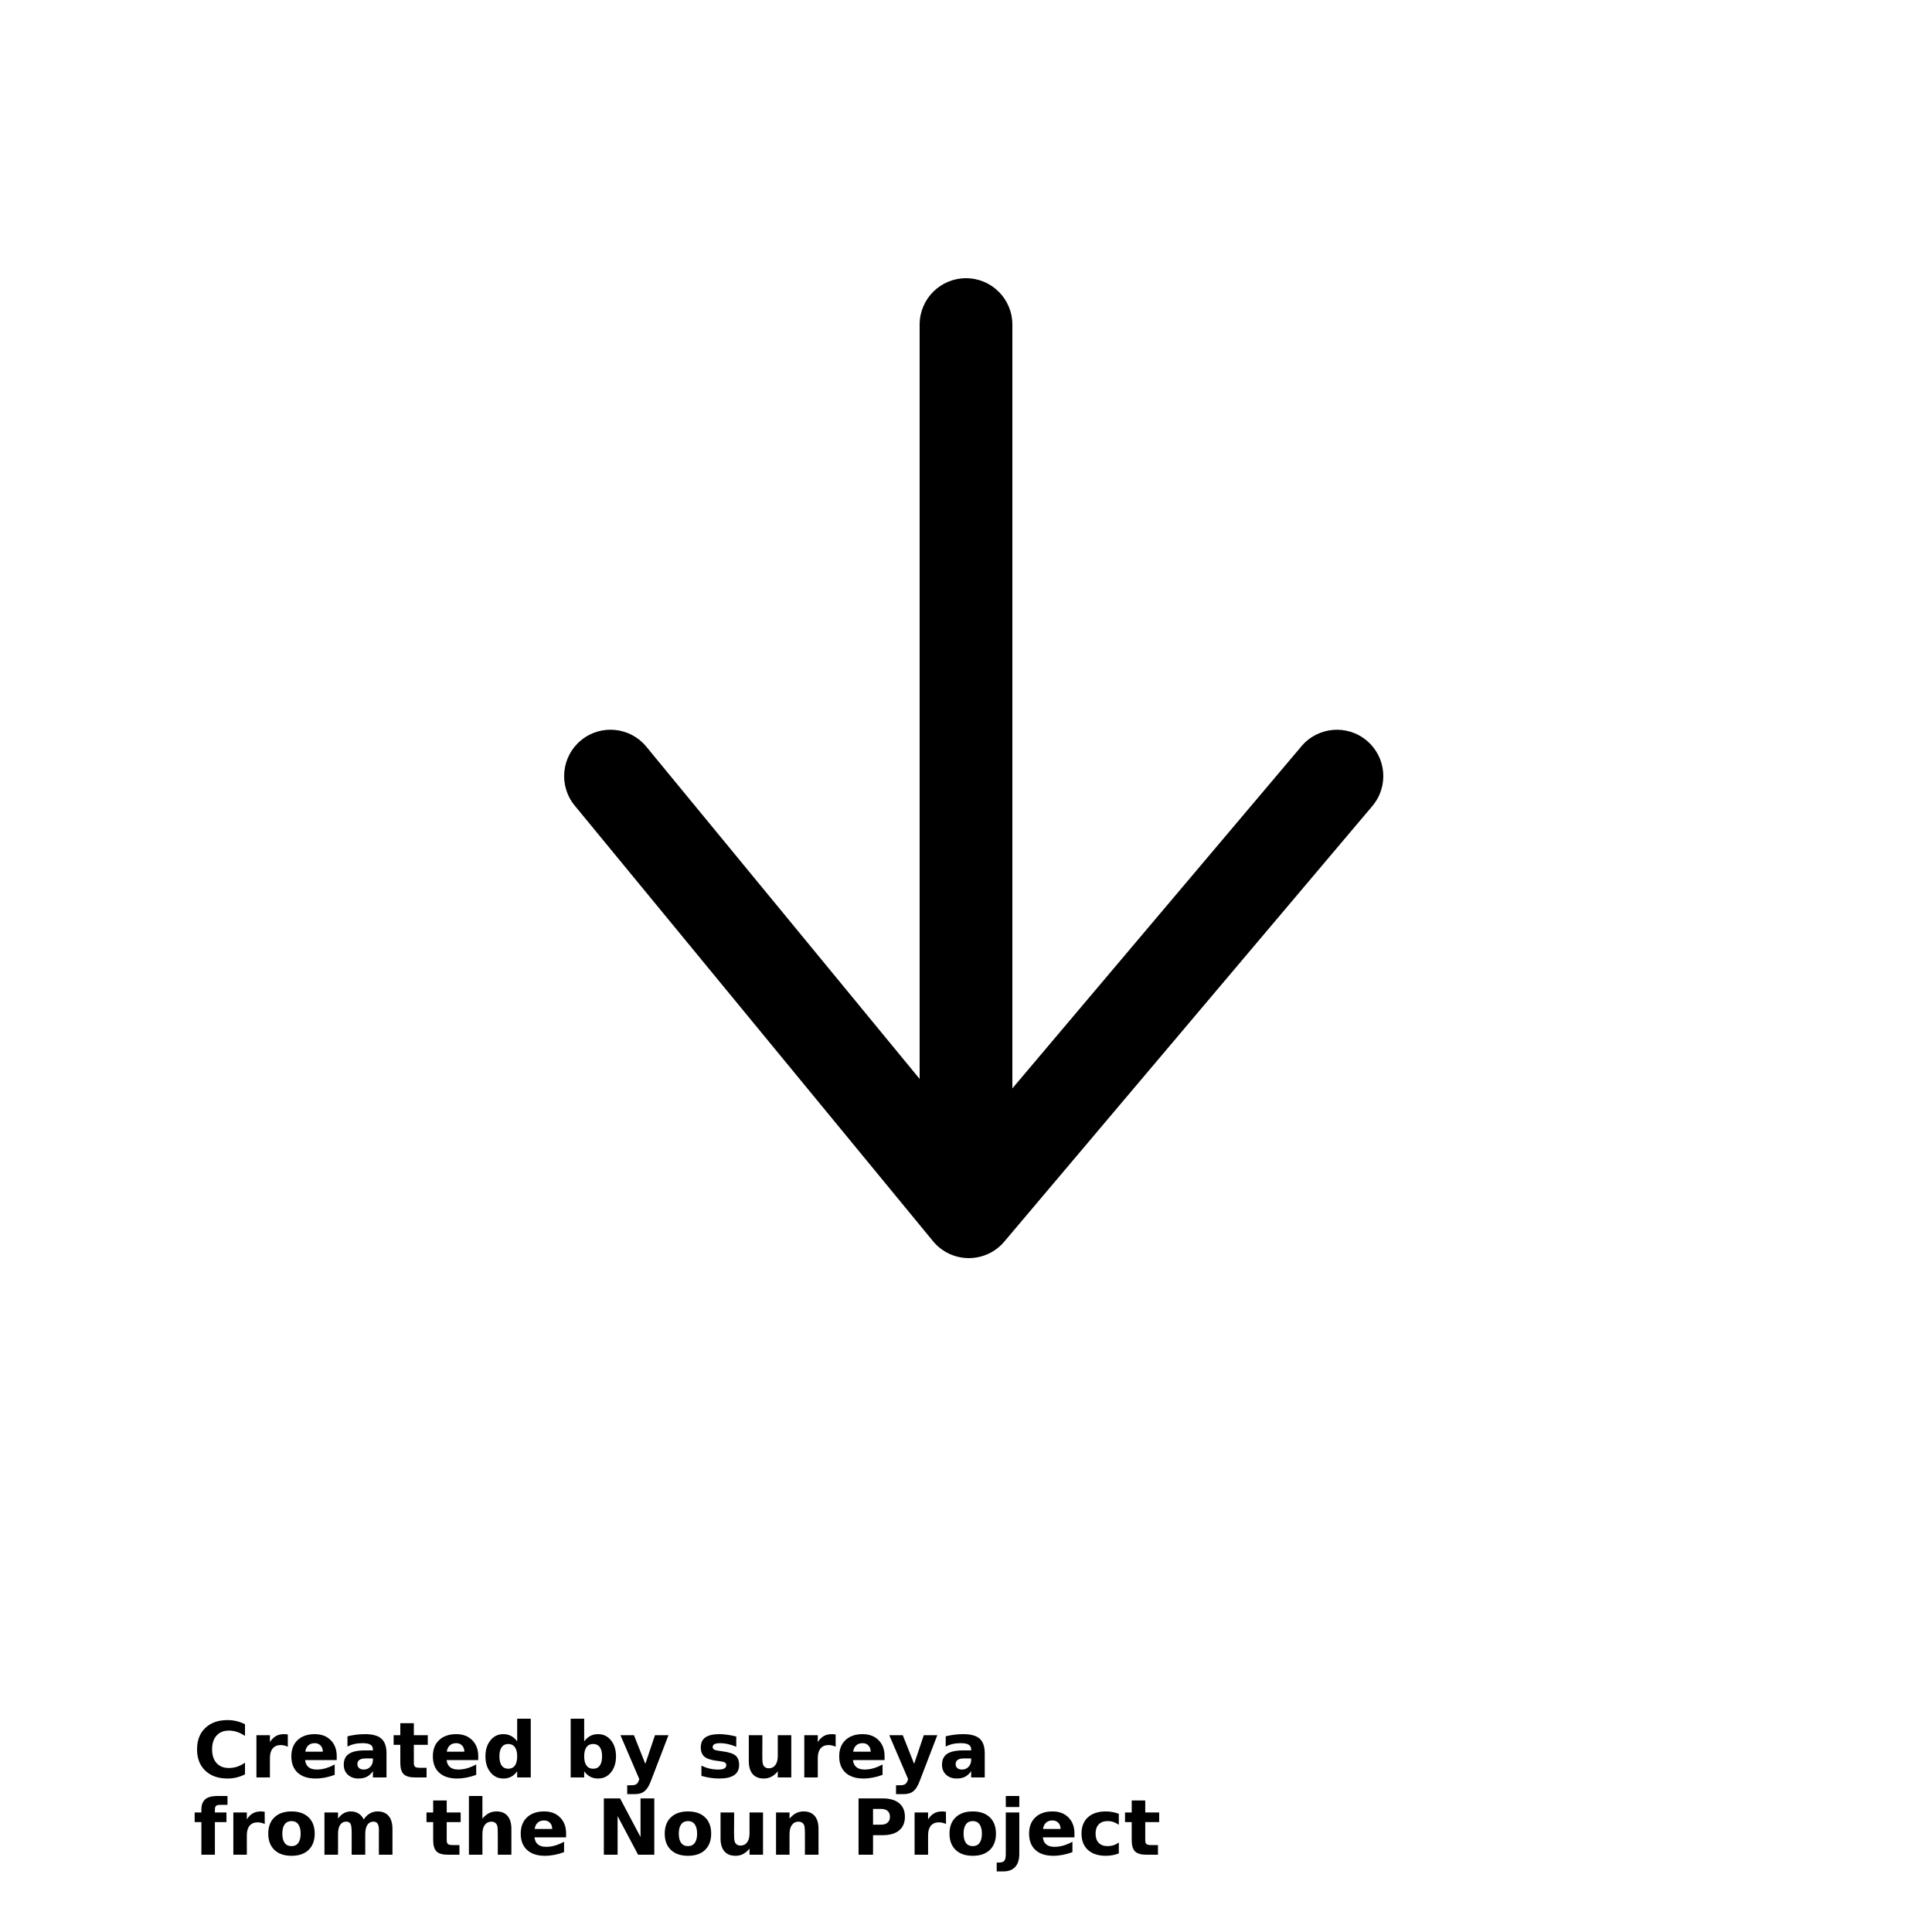
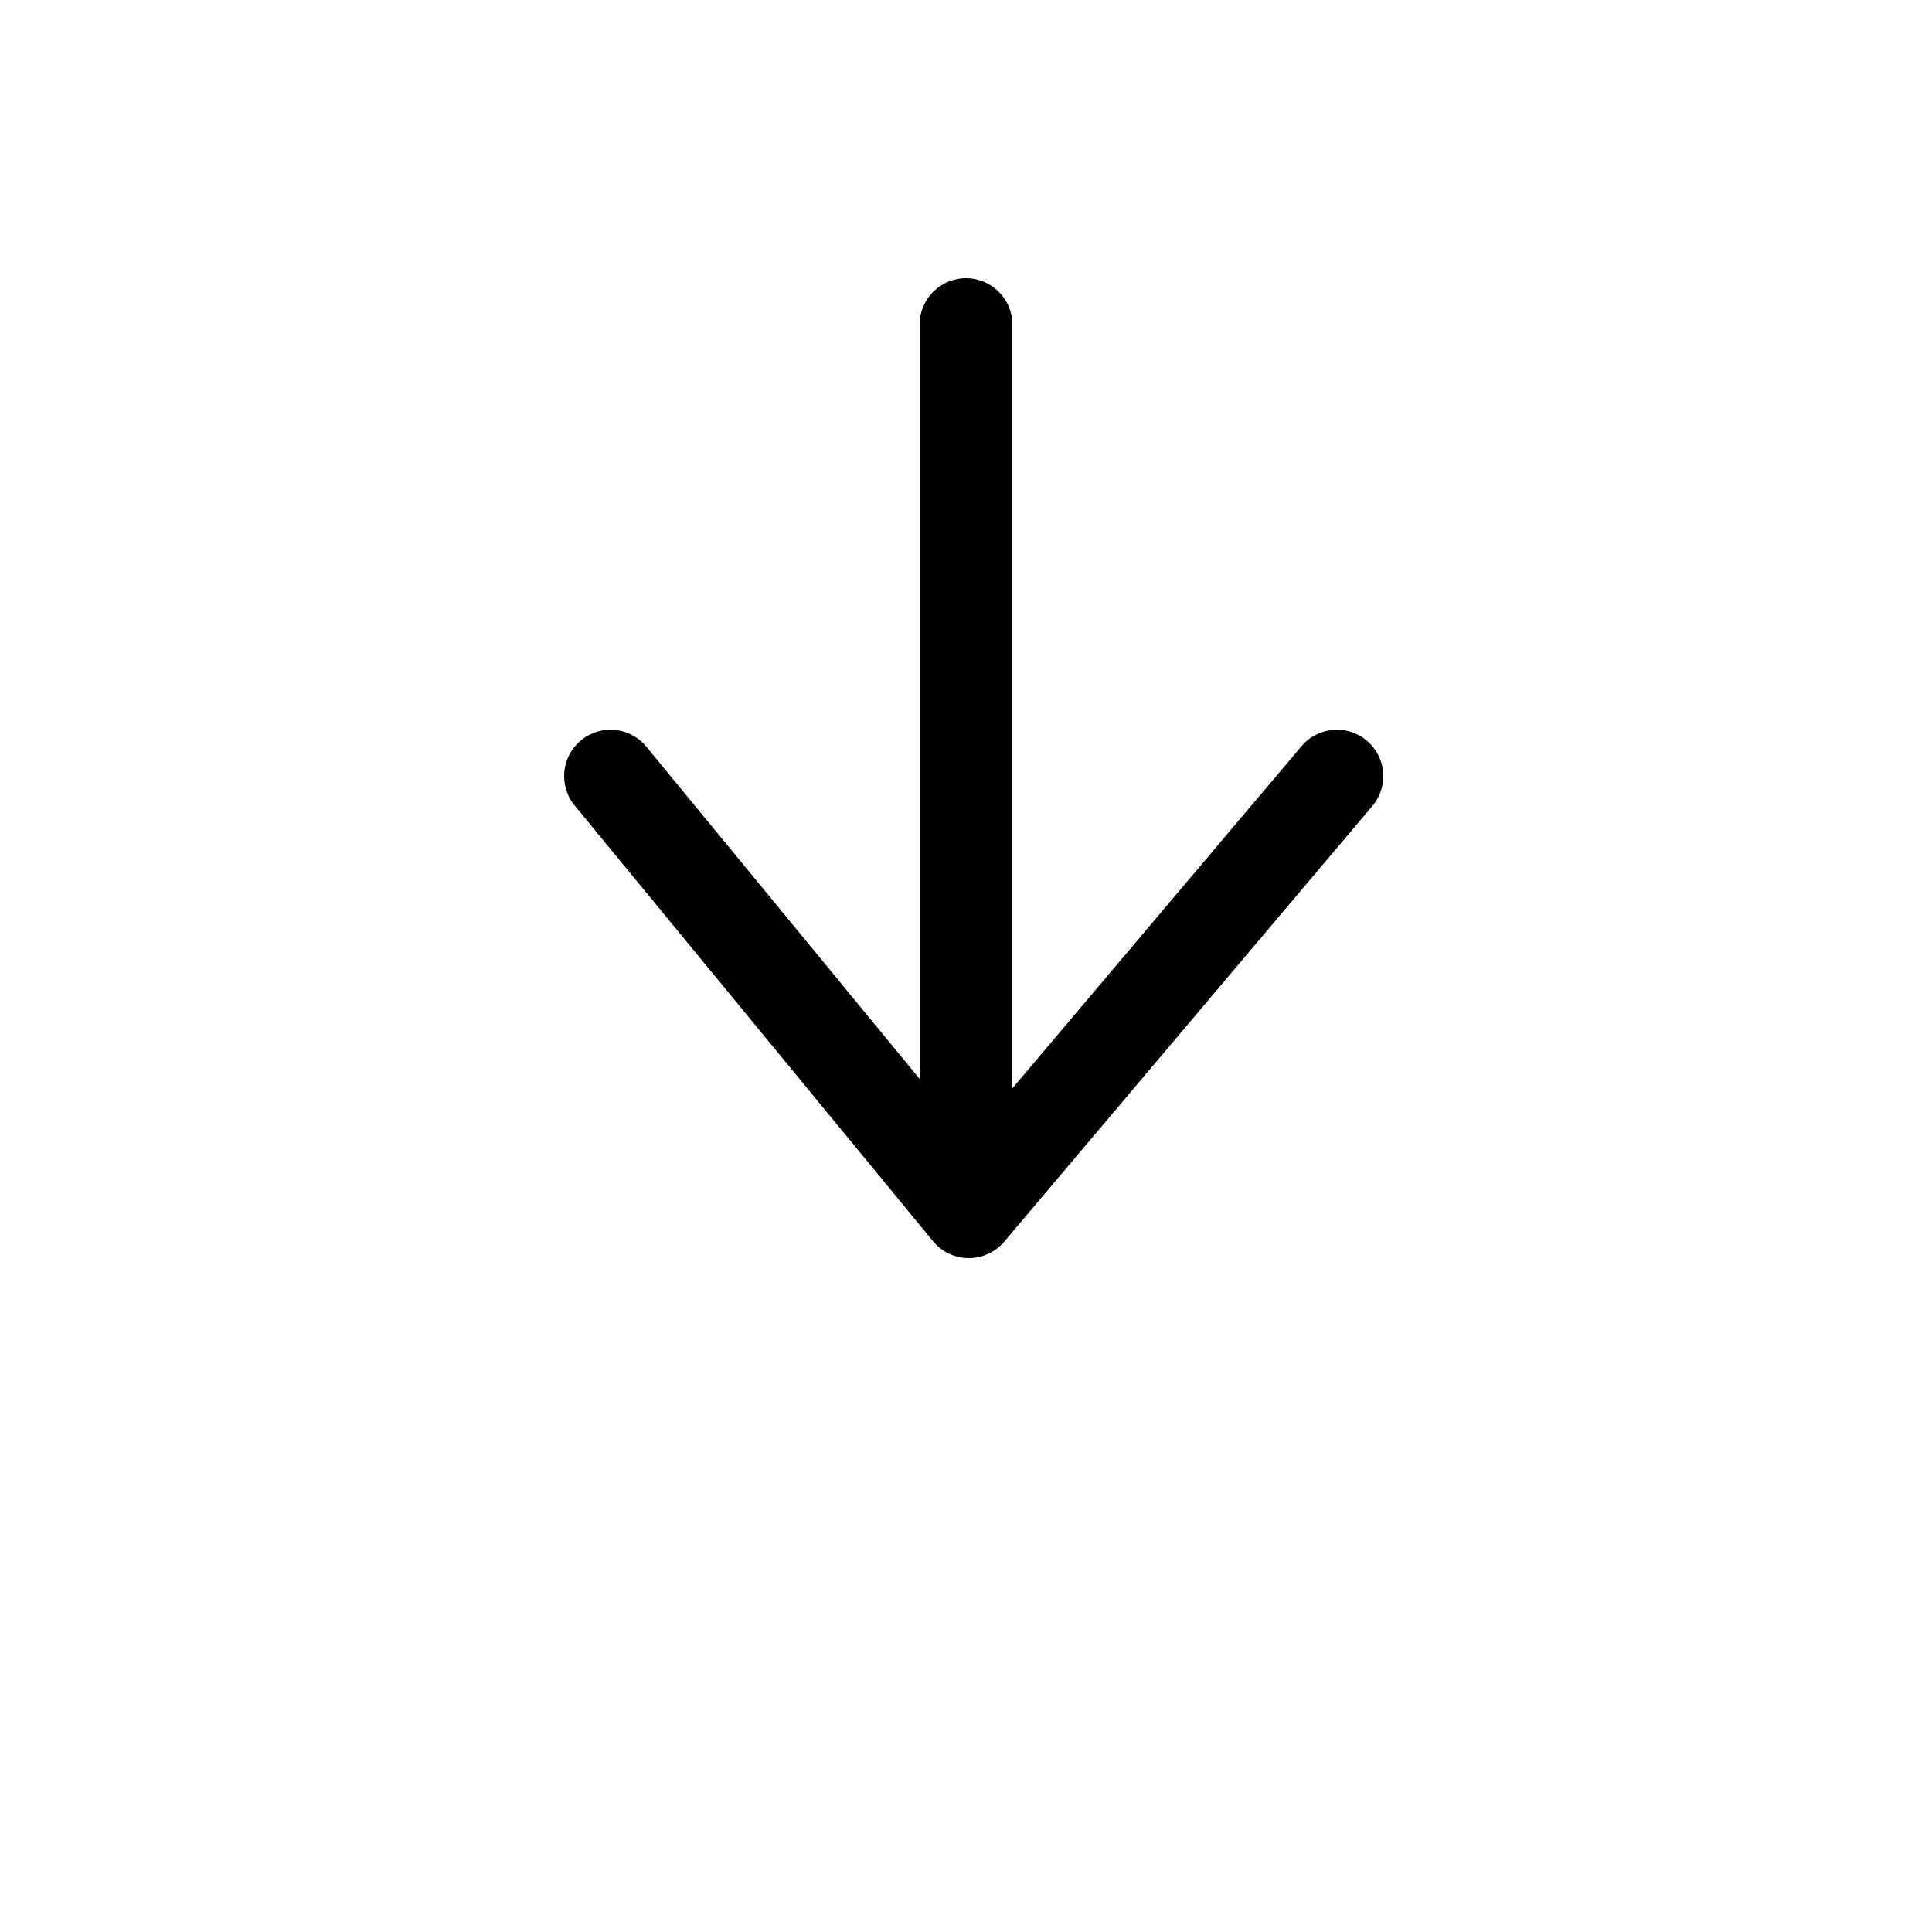
- <svg xmlns="http://www.w3.org/2000/svg" xmlns:xlink="http://www.w3.org/1999/xlink" width="700pt" height="700pt" version="1.1" viewBox="0 0 700 700">
-   <defs>
-     <symbol id="s" overflow="visible">
-       <path d="m18.766-1.125c-0.969 0.5-1.98 0.875-3.031 1.125-1.043 0.258-2.137 0.391-3.281 0.391-3.398 0-6.09-0.945-8.078-2.844-1.992-1.906-2.984-4.484-2.984-7.734 0-3.258 0.992-5.836 2.984-7.734 1.988-1.906 4.68-2.859 8.078-2.859 1.145 0 2.238 0.133 3.281 0.391 1.051 0.25 2.062 0.625 3.031 1.125v4.219c-0.98-0.656-1.945-1.141-2.891-1.453-0.949-0.312-1.949-0.469-3-0.469-1.875 0-3.352 0.605-4.422 1.812-1.074 1.199-1.609 2.856-1.609 4.969 0 2.106 0.535 3.762 1.609 4.969 1.07 1.199 2.547 1.797 4.422 1.797 1.051 0 2.051-0.148 3-0.453 0.945-0.312 1.91-0.801 2.891-1.469z" />
-     </symbol>
-     <symbol id="b" overflow="visible">
-       <path d="m13.734-11.141c-0.438-0.195-0.871-0.344-1.297-0.438-0.418-0.102-0.84-0.156-1.266-0.156-1.262 0-2.231 0.406-2.906 1.219-0.68 0.805-1.016 1.953-1.016 3.453v7.062h-4.891v-15.312h4.891v2.516c0.625-1 1.344-1.727 2.156-2.188 0.82-0.469 1.801-0.703 2.938-0.703 0.164 0 0.344 0.012 0.531 0.031 0.195 0.012 0.477 0.039 0.844 0.078z" />
-     </symbol>
-     <symbol id="a" overflow="visible">
-       <path d="m17.641-7.703v1.406h-11.453c0.125 1.148 0.539 2.008 1.25 2.578 0.707 0.574 1.703 0.859 2.984 0.859 1.031 0 2.082-0.148 3.156-0.453 1.082-0.312 2.191-0.773 3.328-1.391v3.766c-1.156 0.438-2.312 0.766-3.469 0.984-1.156 0.227-2.312 0.344-3.469 0.344-2.773 0-4.93-0.703-6.469-2.109-1.531-1.406-2.297-3.379-2.297-5.922 0-2.5 0.754-4.461 2.266-5.891 1.508-1.438 3.582-2.156 6.219-2.156 2.406 0 4.332 0.73 5.781 2.188 1.445 1.449 2.172 3.383 2.172 5.797zm-5.031-1.625c0-0.926-0.273-1.672-0.812-2.234-0.543-0.57-1.25-0.859-2.125-0.859-0.949 0-1.719 0.266-2.312 0.797s-0.965 1.297-1.109 2.297z" />
-     </symbol>
-     <symbol id="f" overflow="visible">
-       <path d="m9.219-6.891c-1.023 0-1.793 0.172-2.312 0.516-0.512 0.344-0.766 0.855-0.766 1.531 0 0.625 0.207 1.117 0.625 1.469 0.414 0.344 0.988 0.516 1.719 0.516 0.926 0 1.703-0.328 2.328-0.984 0.633-0.664 0.953-1.492 0.953-2.484v-0.562zm7.469-1.844v8.734h-4.922v-2.266c-0.656 0.93-1.398 1.605-2.219 2.031-0.824 0.414-1.824 0.625-3 0.625-1.586 0-2.871-0.457-3.859-1.375-0.992-0.926-1.484-2.129-1.484-3.609 0-1.789 0.613-3.102 1.844-3.938 1.238-0.844 3.18-1.266 5.828-1.266h2.891v-0.391c0-0.77-0.309-1.332-0.922-1.688-0.617-0.363-1.57-0.547-2.859-0.547-1.055 0-2.031 0.105-2.938 0.312-0.898 0.211-1.73 0.523-2.5 0.938v-3.734c1.039-0.25 2.086-0.441 3.141-0.578 1.062-0.133 2.125-0.203 3.188-0.203 2.758 0 4.75 0.547 5.969 1.641 1.227 1.086 1.844 2.856 1.844 5.312z" />
-     </symbol>
-     <symbol id="c" overflow="visible">
-       <path d="m7.703-19.656v4.344h5.047v3.5h-5.047v6.5c0 0.711 0.141 1.188 0.422 1.438s0.836 0.375 1.672 0.375h2.516v3.5h-4.188c-1.938 0-3.312-0.398-4.125-1.203-0.805-0.812-1.203-2.18-1.203-4.109v-6.5h-2.422v-3.5h2.422v-4.344z" />
-     </symbol>
-     <symbol id="j" overflow="visible">
-       <path d="m12.766-13.078v-8.203h4.922v21.281h-4.922v-2.219c-0.668 0.906-1.406 1.57-2.219 1.984s-1.758 0.625-2.828 0.625c-1.887 0-3.434-0.75-4.641-2.25-1.211-1.5-1.812-3.426-1.812-5.781 0-2.363 0.602-4.297 1.812-5.797 1.207-1.5 2.754-2.25 4.641-2.25 1.062 0 2 0.215 2.812 0.641 0.82 0.43 1.566 1.086 2.234 1.969zm-3.219 9.922c1.039 0 1.836-0.379 2.391-1.141 0.551-0.77 0.828-1.883 0.828-3.344 0-1.457-0.277-2.566-0.828-3.328-0.555-0.77-1.352-1.156-2.391-1.156-1.043 0-1.84 0.387-2.391 1.156-0.555 0.762-0.828 1.871-0.828 3.328 0 1.461 0.273 2.574 0.828 3.344 0.551 0.762 1.348 1.141 2.391 1.141z" />
-     </symbol>
-     <symbol id="i" overflow="visible">
-       <path d="m10.5-3.156c1.051 0 1.852-0.379 2.406-1.141 0.551-0.77 0.828-1.883 0.828-3.344 0-1.457-0.277-2.566-0.828-3.328-0.555-0.77-1.355-1.156-2.406-1.156-1.055 0-1.859 0.387-2.422 1.156-0.555 0.773-0.828 1.883-0.828 3.328 0 1.449 0.273 2.559 0.828 3.328 0.562 0.773 1.367 1.156 2.422 1.156zm-3.25-9.922c0.676-0.883 1.422-1.539 2.234-1.969 0.82-0.426 1.766-0.641 2.828-0.641 1.895 0 3.445 0.75 4.656 2.25 1.207 1.5 1.812 3.434 1.812 5.797 0 2.356-0.605 4.281-1.812 5.781-1.211 1.5-2.762 2.25-4.656 2.25-1.062 0-2.008-0.211-2.828-0.625-0.812-0.426-1.559-1.086-2.234-1.984v2.219h-4.891v-21.281h4.891z" />
-     </symbol>
-     <symbol id="e" overflow="visible">
-       <path d="m0.344-15.312h4.891l4.125 10.391 3.5-10.391h4.891l-6.438 16.766c-0.648 1.695-1.402 2.883-2.266 3.562-0.867 0.688-2 1.031-3.406 1.031h-2.844v-3.219h1.531c0.832 0 1.438-0.137 1.812-0.406 0.383-0.262 0.68-0.73 0.891-1.406l0.141-0.422z" />
-     </symbol>
-     <symbol id="h" overflow="visible">
-       <path d="m14.312-14.828v3.719c-1.043-0.438-2.055-0.766-3.031-0.984-0.98-0.219-1.902-0.328-2.766-0.328-0.93 0-1.621 0.117-2.078 0.344-0.449 0.23-0.672 0.59-0.672 1.078 0 0.387 0.172 0.684 0.516 0.891 0.344 0.211 0.957 0.367 1.844 0.469l0.859 0.125c2.508 0.324 4.195 0.852 5.062 1.578 0.863 0.73 1.297 1.871 1.297 3.422 0 1.637-0.605 2.867-1.812 3.688-1.199 0.812-2.992 1.219-5.375 1.219-1.023 0-2.074-0.078-3.156-0.234-1.074-0.156-2.18-0.395-3.312-0.719v-3.719c0.969 0.48 1.961 0.84 2.984 1.078 1.031 0.23 2.078 0.344 3.141 0.344 0.957 0 1.676-0.129 2.156-0.391 0.477-0.27 0.719-0.664 0.719-1.188 0-0.438-0.168-0.758-0.5-0.969-0.336-0.219-0.996-0.383-1.984-0.5l-0.859-0.109c-2.18-0.27-3.703-0.773-4.578-1.516-0.875-0.738-1.312-1.859-1.312-3.359 0-1.625 0.551-2.828 1.656-3.609 1.113-0.789 2.82-1.188 5.125-1.188 0.895 0 1.836 0.074 2.828 0.219 1 0.137 2.082 0.352 3.25 0.641z" />
-     </symbol>
-     <symbol id="g" overflow="visible">
-       <path d="m2.188-5.969v-9.344h4.922v1.531c0 0.836-0.008 1.875-0.016 3.125-0.012 1.25-0.016 2.086-0.016 2.5 0 1.242 0.031 2.133 0.094 2.672 0.07 0.543 0.18 0.934 0.328 1.172 0.207 0.324 0.473 0.574 0.797 0.75 0.32 0.168 0.691 0.25 1.109 0.25 1.02 0 1.82-0.391 2.406-1.172 0.582-0.781 0.875-1.867 0.875-3.266v-7.562h4.891v15.312h-4.891v-2.219c-0.742 0.898-1.523 1.559-2.344 1.984-0.824 0.414-1.734 0.625-2.734 0.625-1.762 0-3.106-0.539-4.031-1.625-0.93-1.082-1.391-2.66-1.391-4.734z" />
-     </symbol>
-     <symbol id="r" overflow="visible">
-       <path d="m12.422-21.281v3.219h-2.703c-0.688 0-1.172 0.125-1.453 0.375-0.273 0.25-0.406 0.688-0.406 1.312v1.062h4.188v3.5h-4.188v11.812h-4.891v-11.812h-2.438v-3.5h2.438v-1.062c0-1.664 0.461-2.898 1.391-3.703 0.926-0.801 2.367-1.203 4.328-1.203z" />
-     </symbol>
-     <symbol id="d" overflow="visible">
-       <path d="m9.641-12.188c-1.086 0-1.914 0.391-2.484 1.172-0.574 0.781-0.859 1.906-0.859 3.375s0.285 2.594 0.859 3.375c0.57 0.773 1.398 1.156 2.484 1.156 1.062 0 1.875-0.383 2.438-1.156 0.57-0.781 0.859-1.906 0.859-3.375s-0.289-2.594-0.859-3.375c-0.562-0.781-1.375-1.172-2.438-1.172zm0-3.5c2.633 0 4.691 0.715 6.172 2.141 1.477 1.418 2.219 3.387 2.219 5.906 0 2.512-0.742 4.481-2.219 5.906-1.48 1.418-3.539 2.125-6.172 2.125-2.648 0-4.715-0.707-6.203-2.125-1.492-1.426-2.234-3.394-2.234-5.906 0-2.519 0.742-4.488 2.234-5.906 1.488-1.426 3.555-2.141 6.203-2.141z" />
-     </symbol>
-     <symbol id="q" overflow="visible">
-       <path d="m16.547-12.766c0.613-0.945 1.348-1.672 2.203-2.172 0.852-0.5 1.789-0.75 2.812-0.75 1.758 0 3.098 0.547 4.016 1.641 0.926 1.086 1.391 2.656 1.391 4.719v9.328h-4.922v-7.984-0.359c0.008-0.133 0.016-0.32 0.016-0.562 0-1.082-0.164-1.863-0.484-2.344-0.312-0.488-0.824-0.734-1.531-0.734-0.93 0-1.648 0.387-2.156 1.156-0.512 0.762-0.773 1.867-0.781 3.312v7.516h-4.922v-7.984c0-1.695-0.148-2.785-0.438-3.266-0.293-0.488-0.812-0.734-1.562-0.734-0.938 0-1.664 0.387-2.172 1.156-0.512 0.762-0.766 1.859-0.766 3.297v7.531h-4.922v-15.312h4.922v2.234c0.602-0.863 1.289-1.516 2.062-1.953 0.781-0.438 1.641-0.656 2.578-0.656 1.062 0 2 0.258 2.812 0.766 0.812 0.512 1.426 1.23 1.844 2.156z" />
-     </symbol>
-     <symbol id="p" overflow="visible">
-       <path d="m17.75-9.328v9.328h-4.922v-7.109c0-1.344-0.031-2.266-0.094-2.766s-0.168-0.867-0.312-1.109c-0.188-0.312-0.449-0.555-0.781-0.734-0.324-0.176-0.695-0.266-1.109-0.266-1.023 0-1.824 0.398-2.406 1.188-0.586 0.781-0.875 1.871-0.875 3.266v7.531h-4.891v-21.281h4.891v8.203c0.738-0.883 1.52-1.539 2.344-1.969 0.832-0.426 1.75-0.641 2.75-0.641 1.77 0 3.113 0.547 4.031 1.641 0.914 1.086 1.375 2.656 1.375 4.719z" />
-     </symbol>
-     <symbol id="o" overflow="visible">
-       <path d="m2.578-20.406h5.875l7.422 14v-14h4.984v20.406h-5.875l-7.422-14v14h-4.984z" />
-     </symbol>
-     <symbol id="n" overflow="visible">
-       <path d="m17.75-9.328v9.328h-4.922v-7.141c0-1.32-0.031-2.234-0.094-2.734s-0.168-0.867-0.312-1.109c-0.188-0.312-0.449-0.555-0.781-0.734-0.324-0.176-0.695-0.266-1.109-0.266-1.023 0-1.824 0.398-2.406 1.188-0.586 0.781-0.875 1.871-0.875 3.266v7.531h-4.891v-15.312h4.891v2.234c0.738-0.883 1.52-1.539 2.344-1.969 0.832-0.426 1.75-0.641 2.75-0.641 1.77 0 3.113 0.547 4.031 1.641 0.914 1.086 1.375 2.656 1.375 4.719z" />
-     </symbol>
-     <symbol id="m" overflow="visible">
-       <path d="m2.578-20.406h8.734c2.594 0 4.582 0.578 5.969 1.734 1.395 1.148 2.094 2.789 2.094 4.922 0 2.137-0.699 3.781-2.094 4.938-1.387 1.156-3.375 1.734-5.969 1.734h-3.484v7.078h-5.25zm5.25 3.812v5.703h2.922c1.02 0 1.805-0.25 2.359-0.75 0.562-0.5 0.844-1.203 0.844-2.109 0-0.914-0.281-1.617-0.844-2.109-0.555-0.488-1.34-0.734-2.359-0.734z" />
-     </symbol>
-     <symbol id="l" overflow="visible">
-       <path d="m2.359-15.312h4.891v15.031c0 2.051-0.496 3.617-1.484 4.703-0.98 1.082-2.406 1.625-4.281 1.625h-2.422v-3.219h0.859c0.926 0 1.562-0.211 1.906-0.625 0.352-0.418 0.531-1.246 0.531-2.484zm0-5.969h4.891v4h-4.891z" />
-     </symbol>
-     <symbol id="k" overflow="visible">
-       <path d="m14.719-14.828v3.984c-0.656-0.457-1.324-0.797-2-1.016-0.668-0.219-1.359-0.328-2.078-0.328-1.367 0-2.434 0.402-3.203 1.203-0.762 0.793-1.141 1.906-1.141 3.344 0 1.43 0.379 2.543 1.141 3.344 0.77 0.793 1.836 1.188 3.203 1.188 0.758 0 1.484-0.109 2.172-0.328 0.688-0.227 1.32-0.566 1.906-1.016v4c-0.762 0.281-1.539 0.488-2.328 0.625-0.781 0.145-1.574 0.219-2.375 0.219-2.762 0-4.922-0.707-6.484-2.125-1.555-1.414-2.328-3.383-2.328-5.906 0-2.531 0.773-4.504 2.328-5.922 1.562-1.414 3.723-2.125 6.484-2.125 0.801 0 1.594 0.074 2.375 0.219 0.781 0.137 1.555 0.352 2.328 0.641z" />
-     </symbol>
-   </defs>
+ <svg xmlns="http://www.w3.org/2000/svg" width="700pt" height="700pt" version="1.1" viewBox="0 0 700 700">
  <g>
    <path d="m471.57 270.35-104.77 123.99v-276.74c0-9.277-7.519-16.801-16.801-16.801-9.277 0-16.801 7.519-16.801 16.801v273.31l-99.031-120.39c-5.891-7.164-16.48-8.203-23.648-2.297-7.164 5.891-8.191 16.477-2.297 23.648l129.83 157.84c3.164 3.848 7.875 6.094 12.863 6.125h0.113c4.945 0 9.645-2.18 12.828-5.953l133.37-157.84c5.992-7.09 5.102-17.684-1.98-23.676-7.106-5.992-17.703-5.09-23.68 1.988z" />
-     <use x="70" y="644" xlink:href="#s" />
-     <use x="90.551" y="644" xlink:href="#b" />
-     <use x="104.359" y="644" xlink:href="#a" />
-     <use x="123.348" y="644" xlink:href="#f" />
-     <use x="142.242" y="644" xlink:href="#c" />
-     <use x="155.629" y="644" xlink:href="#a" />
-     <use x="174.617" y="644" xlink:href="#j" />
-     <use x="204.41" y="644" xlink:href="#i" />
-     <use x="224.453" y="644" xlink:href="#e" />
-     <use x="252.453" y="644" xlink:href="#h" />
-     <use x="269.117" y="644" xlink:href="#g" />
-     <use x="289.051" y="644" xlink:href="#b" />
-     <use x="302.859" y="644" xlink:href="#a" />
-     <use x="321.852" y="644" xlink:href="#e" />
-     <use x="340.102" y="644" xlink:href="#f" />
-     <use x="70" y="672" xlink:href="#r" />
-     <use x="82.184" y="672" xlink:href="#b" />
-     <use x="95.992" y="672" xlink:href="#d" />
-     <use x="115.227" y="672" xlink:href="#q" />
-     <use x="154.152" y="672" xlink:href="#c" />
-     <use x="167.535" y="672" xlink:href="#p" />
-     <use x="187.469" y="672" xlink:href="#a" />
-     <use x="216.207" y="672" xlink:href="#o" />
-     <use x="239.641" y="672" xlink:href="#d" />
-     <use x="258.879" y="672" xlink:href="#g" />
-     <use x="278.812" y="672" xlink:href="#n" />
-     <use x="308.492" y="672" xlink:href="#m" />
-     <use x="329.016" y="672" xlink:href="#b" />
-     <use x="342.82" y="672" xlink:href="#d" />
-     <use x="362.059" y="672" xlink:href="#l" />
-     <use x="371.656" y="672" xlink:href="#a" />
-     <use x="390.648" y="672" xlink:href="#k" />
-     <use x="407.242" y="672" xlink:href="#c" />
  </g>
</svg>
